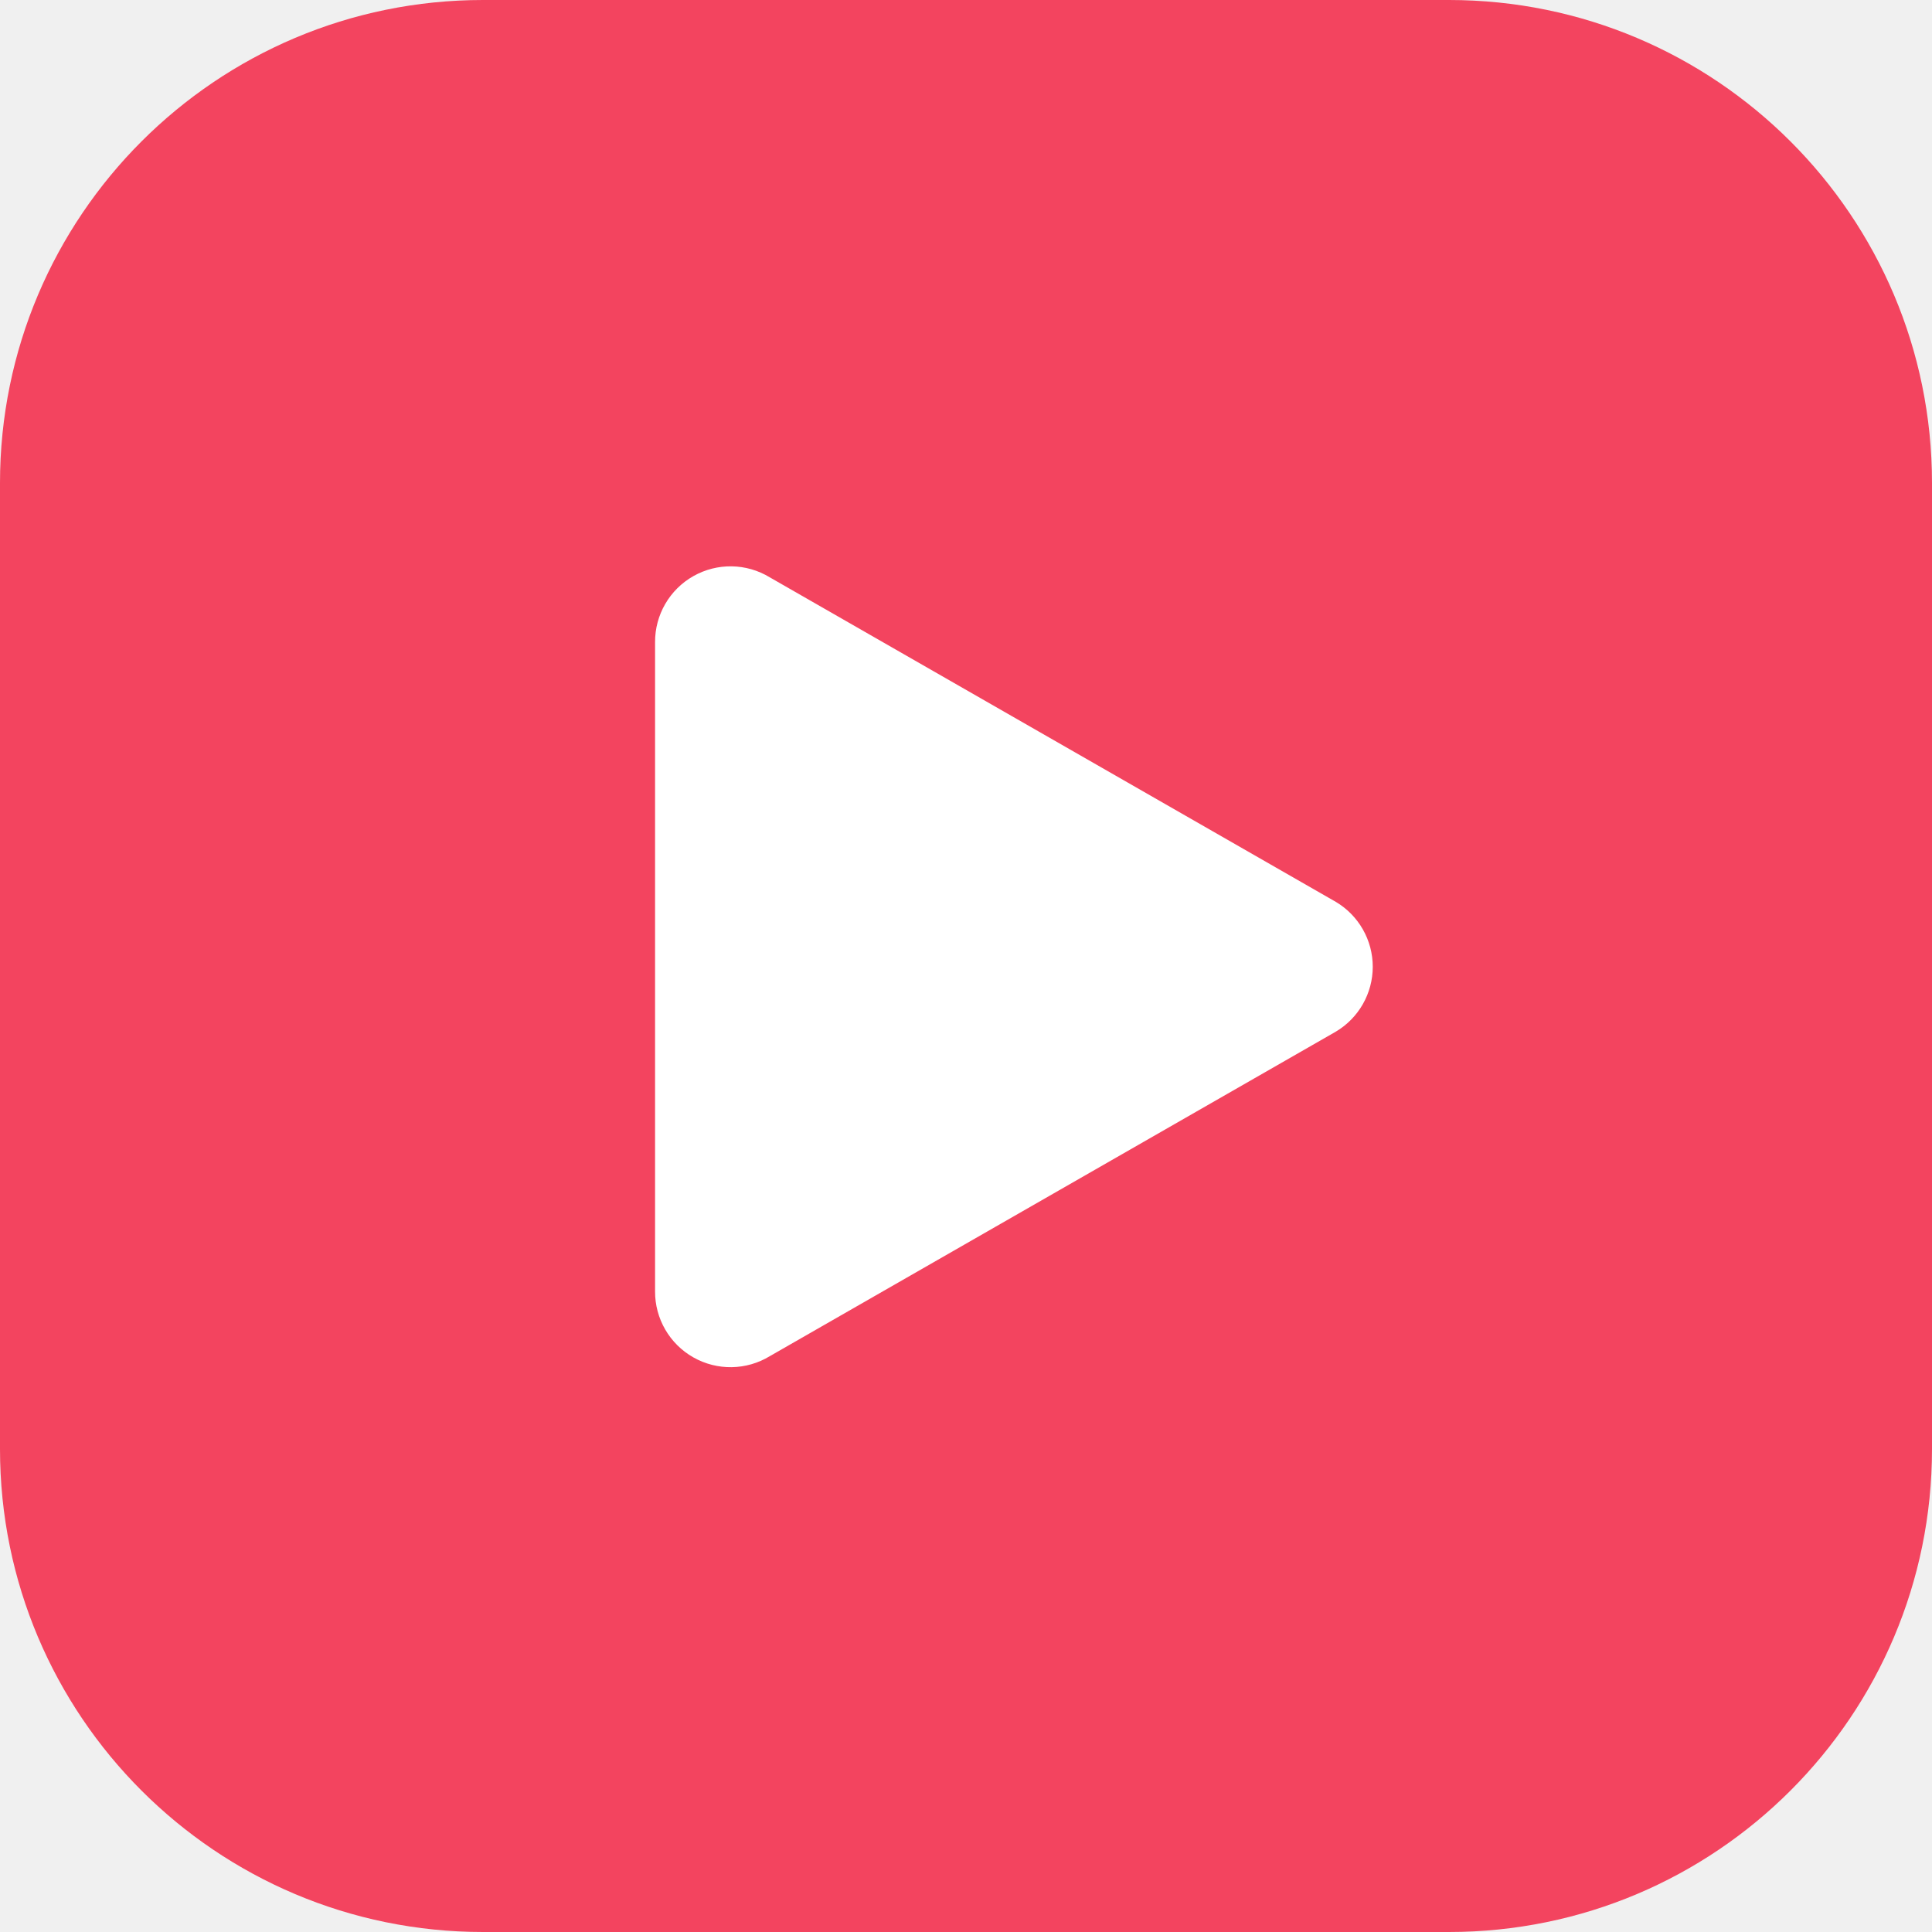
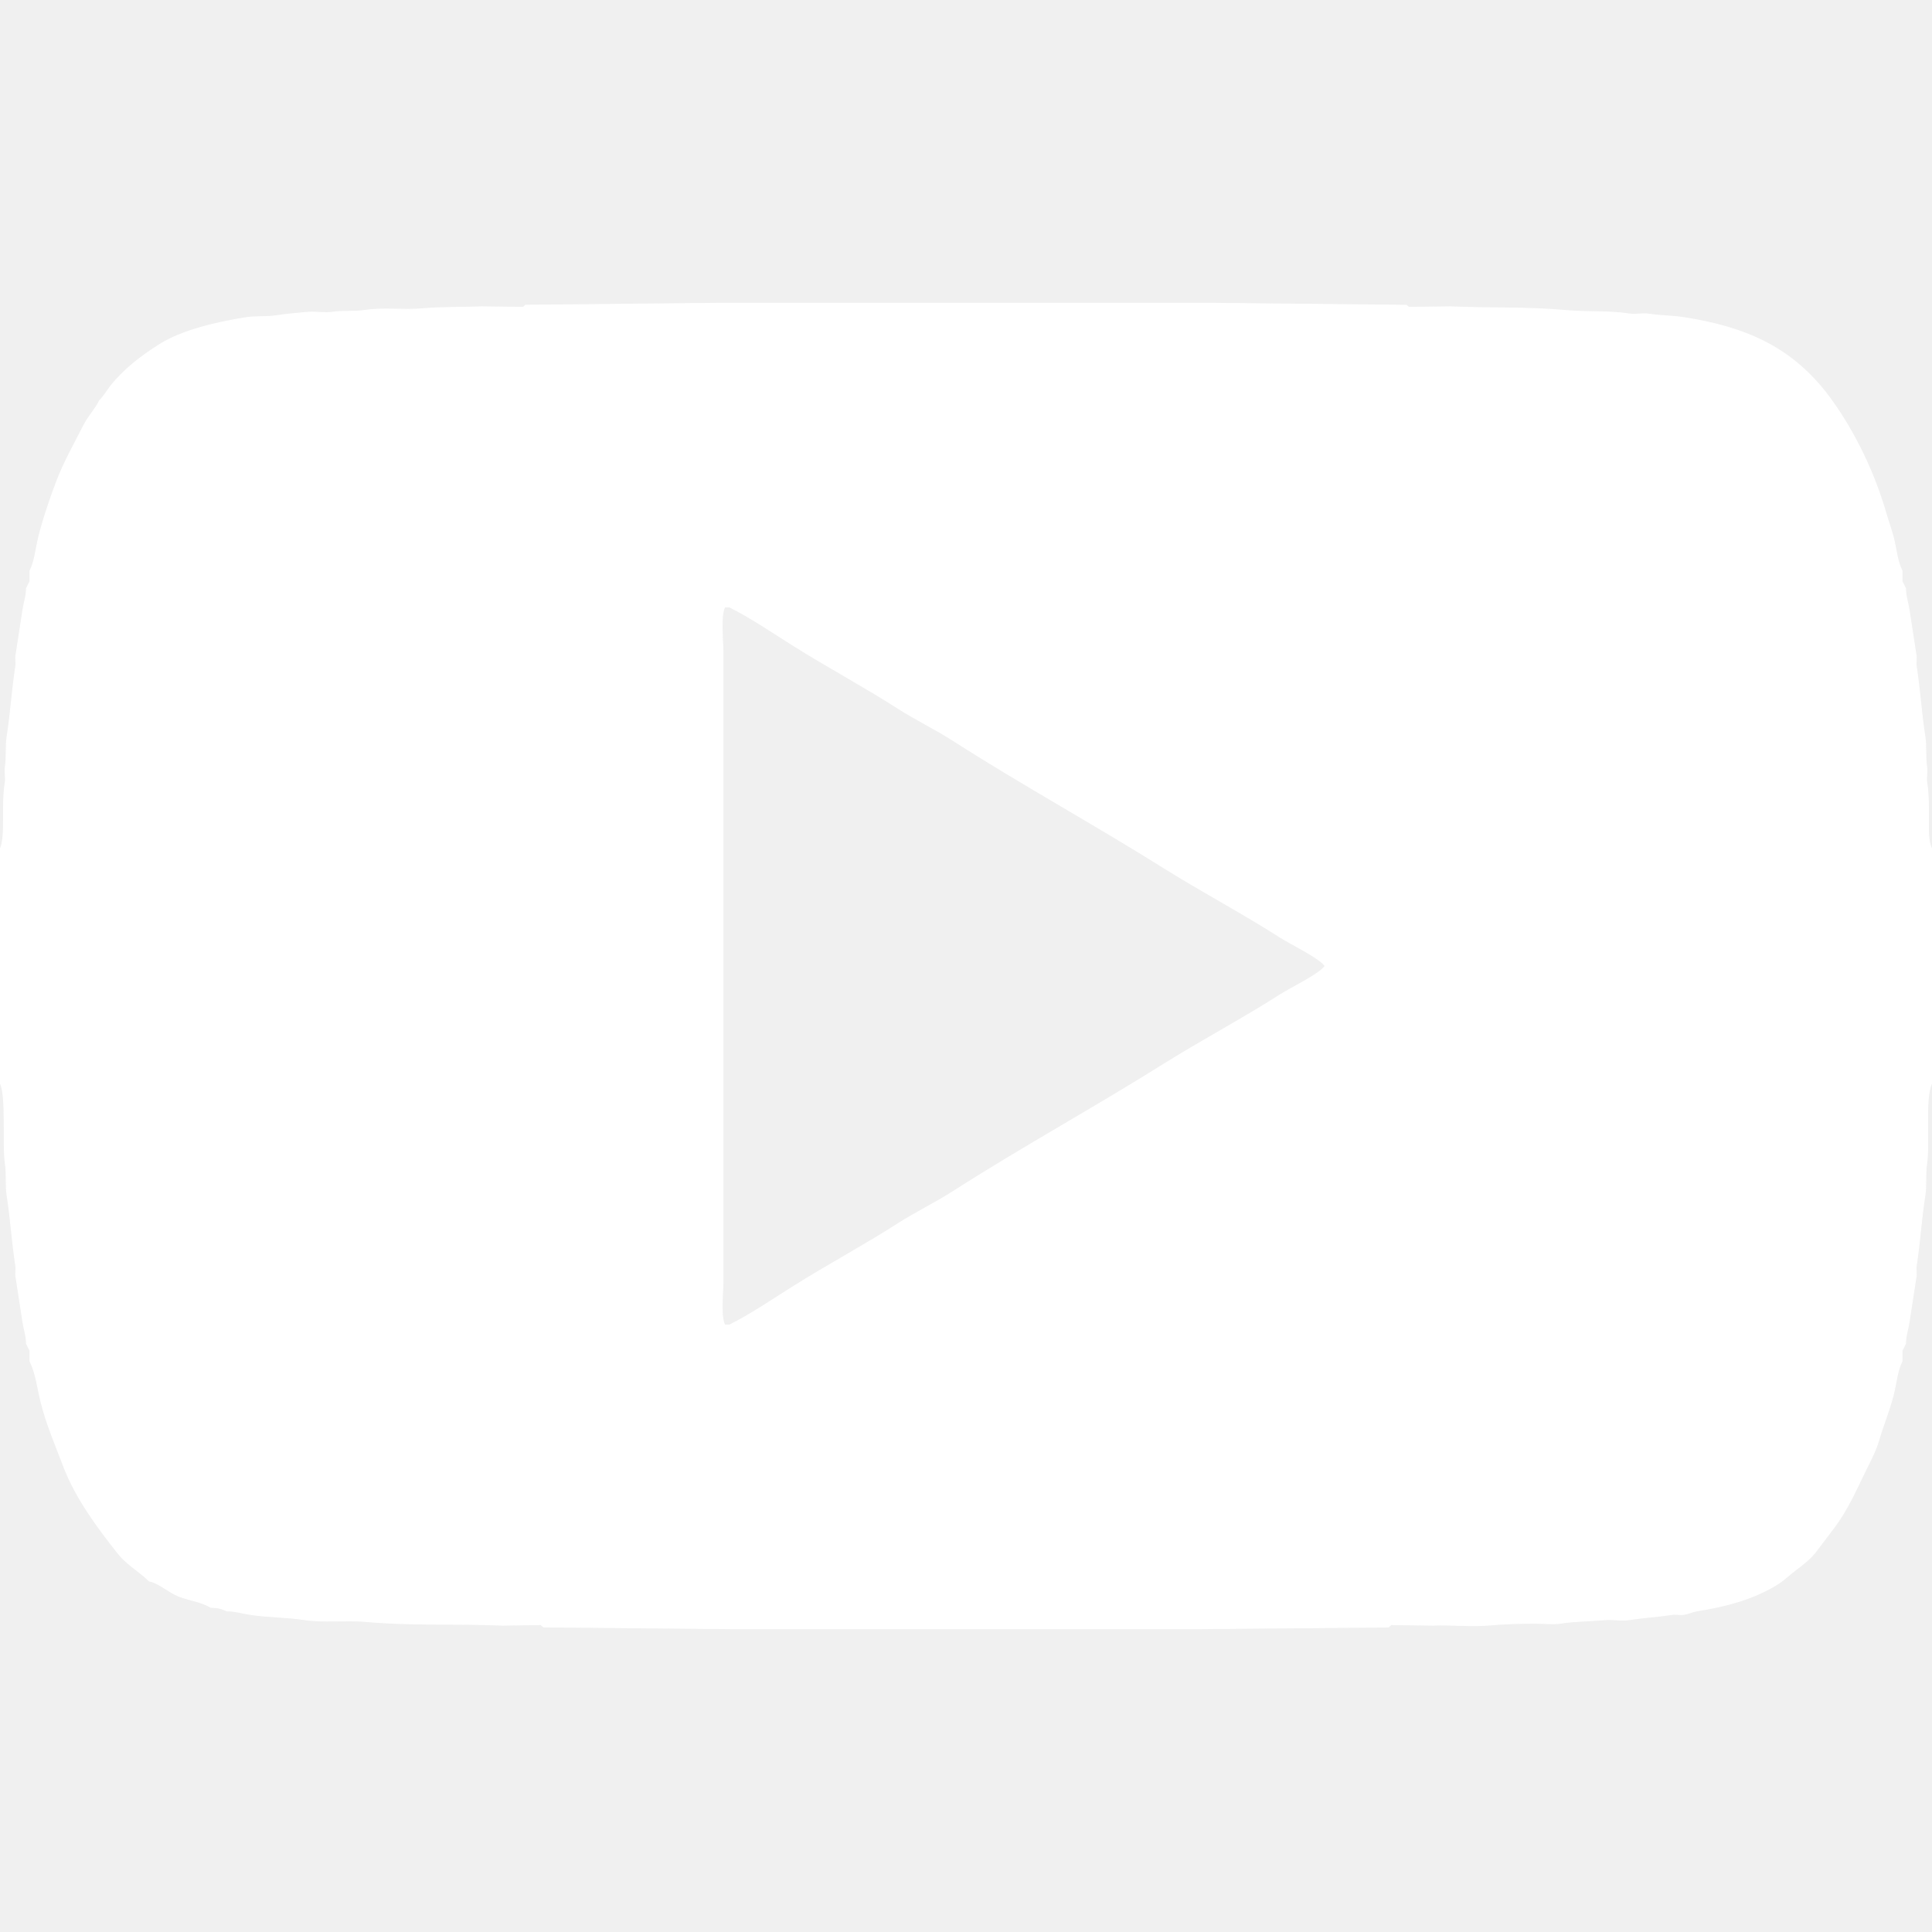
- <svg xmlns="http://www.w3.org/2000/svg" width="256" height="256" viewBox="0 0 256 256">
-   <rect width="256" height="256" rx="64" fill="#f3445f" />
-   <path d="M102 76.5a10 10 0 0 0-15.2 8.6v86a10 10 0 0 0 15.2 8.6l75-43a10 10 0 0 0 0-17.2z" fill="#fff" />
+ <svg xmlns="http://www.w3.org/2000/svg" viewBox="0 0 512 512" width="512" height="512">
+   <path d="M192.18 80.36C234.73 80.36 277.27 80.36 319.82 80.36C337.45 80.54 355.07 80.73 372.69 80.91C372.91 81.09 373.14 81.27 373.36 81.45C377.03 81.4 380.69 81.35 384.35 81.31C394.58 81.76 404.84 81.37 414.98 82.29C420.61 82.81 426.27 82.34 431.82 83.21C433.49 83.48 435.27 82.98 436.94 83.24C440.02 83.73 443.2 83.69 446.29 84.18C462.53 86.72 475.1 91.98 485.1 105.69C491.54 114.52 496.72 125.4 499.76 135.92C500.5 138.52 501.55 141.23 502.09 143.87C502.6 146.33 502.93 149.02 504.05 151.26C504.05 152.2 504.05 153.13 504.05 154.07C504.36 154.69 504.67 155.31 504.99 155.94C504.99 158.01 505.6 159.59 505.91 161.56C506.54 165.62 507.14 169.68 507.78 173.72C507.92 174.63 507.66 175.59 507.81 176.5C508.78 182.7 509.14 189.03 510.12 195.23C510.52 197.84 510.18 200.58 510.58 203.18C510.8 204.54 510.4 205.99 510.61 207.36C511.12 210.59 511.06 213.85 511.06 217.19C511.06 219.52 510.88 222.91 511.92 224.91C511.92 245.64 511.92 266.36 511.92 287.09C509.98 290.8 511.39 303.22 510.58 308.35C510.15 311.1 510.55 314.01 510.12 316.77C509.14 322.97 508.78 329.3 507.81 335.5C507.66 336.41 507.92 337.37 507.78 338.28C507.14 342.32 506.54 346.38 505.91 350.44C505.6 352.41 504.99 353.99 504.99 356.06C504.67 356.69 504.36 357.31 504.05 357.93C504.05 358.87 504.05 359.8 504.05 360.74C502.93 362.98 502.6 365.67 502.09 368.13C501.14 372.72 499.18 377.22 497.88 381.69C497.08 384.47 495.56 387.27 494.32 389.82C492.3 393.95 490.42 398.18 487.91 402.1C485.93 405.19 483.51 408.03 481.36 410.99C479.98 412.87 477.85 414.58 476.01 415.93C474.4 417.11 472.99 418.56 471.31 419.64C464.78 423.82 457.02 425.75 449.59 426.92C448.48 427.09 447.41 427.65 446.29 427.82C445.23 427.99 444.11 427.68 443.05 427.85C439.33 428.43 435.52 428.64 431.8 429.22C429.67 429.56 427.41 429.04 425.26 429.24C421.44 429.59 417.36 429.56 413.56 430.16C411.49 430.48 409.13 430.17 407.03 430.17C402.92 430.17 398.88 430.28 394.87 430.64C389.86 431.1 384.7 430.47 379.67 430.69C376.01 430.64 372.35 430.59 368.69 430.53C368.43 430.74 368.17 430.96 367.91 431.17C350.48 431.33 333.05 431.48 315.62 431.64C275.87 431.64 236.13 431.64 196.38 431.64C178.95 431.48 161.52 431.32 144.09 431.16C143.83 430.95 143.57 430.74 143.31 430.53C139.96 430.59 136.61 430.64 133.26 430.69C121.16 430.16 109.01 430.8 97.02 429.71C92.06 429.25 85.44 429.97 80.67 429.22C75.89 428.47 70.97 428.57 66.18 427.82C64.08 427.49 62.27 426.9 60.08 426.9C58.66 426.19 57.51 425.97 55.88 425.97C53.5 424.47 50.22 424.09 47.55 423.07C44.79 422.02 42.26 419.54 39.51 418.95C36.93 416.37 33.65 414.63 31.33 411.7C25.89 404.86 20.08 396.99 16.92 388.71C14.75 383.01 12.3 377.32 10.84 371.4C9.99 367.95 9.53 363.89 7.95 360.74C7.95 359.8 7.95 358.87 7.95 357.93C7.64 357.31 7.33 356.69 7.01 356.06C7.01 353.99 6.4 352.41 6.09 350.44C5.46 346.38 4.86 342.32 4.22 338.28C4.08 337.37 4.34 336.41 4.19 335.5C3.22 329.3 2.86 322.97 1.88 316.77C1.45 314.01 1.85 311.1 1.42 308.35C0.66 303.51 1.8 290.37 0.08 287.09C0.08 266.36 0.08 245.64 0.08 224.91C0.94 223.27 0.94 219.2 0.94 217.19C0.94 213.85 0.88 210.59 1.39 207.36C1.6 205.99 1.2 204.54 1.42 203.18C1.82 200.58 1.48 197.84 1.88 195.23C2.86 189.03 3.22 182.7 4.19 176.5C4.34 175.59 4.08 174.63 4.22 173.72C4.86 169.67 5.46 165.62 6.09 161.56C6.4 159.59 7.01 158.01 7.01 155.94C7.33 155.31 7.64 154.69 7.95 154.07C7.95 153.13 7.95 152.2 7.95 151.26C9.07 149.02 9.4 146.33 9.91 143.87C10.89 139.15 13.31 132.06 15.05 127.5C16.97 122.47 19.78 117.49 22.22 112.7C23.4 110.4 25.25 108.47 26.42 106.14C27.65 104.9 28.39 103.51 29.46 102.17C32.94 97.78 37.73 94.17 42.39 91.25C48.59 87.37 58.18 85.29 65.24 84.18C67.85 83.77 70.55 84.09 73.16 83.68C75.91 83.25 78.83 83.01 81.59 82.76C83.73 82.57 86 83.08 88.12 82.75C90.87 82.32 93.78 82.71 96.54 82.28C101.62 81.48 106.84 82.29 111.99 81.83C117.14 81.36 122.4 81.54 127.65 81.31C131.31 81.35 134.97 81.4 138.64 81.45C138.86 81.26 139.09 81.08 139.31 80.89C156.93 80.71 174.55 80.54 192.18 80.36ZM192.1 160.81C190.82 162.86 191.59 170 191.59 172.77C191.59 183.21 191.59 193.66 191.59 204.1C191.59 239.79 191.59 275.48 191.59 311.17C191.59 320.68 191.59 330.19 191.59 339.7C191.59 342.39 190.85 349.19 192.1 351.19C192.51 351.18 192.93 351.17 193.34 351.15C199.13 348.26 204.74 344.39 210.25 340.94C219.39 335.2 228.93 330.1 238.01 324.28C242.71 321.27 247.78 318.85 252.48 315.84C270.82 304.08 289.99 293.6 308.44 282.02C318.68 275.61 329.3 270.02 339.48 263.5C341.86 261.97 350.14 257.93 351.15 256C350.14 254.07 341.86 250.03 339.48 248.5C329.3 241.98 318.68 236.39 308.44 229.98C289.99 218.4 270.82 207.92 252.48 196.16C247.78 193.15 242.71 190.73 238.01 187.72C228.93 181.9 219.39 176.8 210.25 171.06C204.74 167.61 199.13 163.74 193.34 160.85C192.93 160.83 192.51 160.82 192.1 160.81Z" fill="#ffffff" fill-rule="evenodd" stroke="#ffffff" stroke-width="0.25" stroke-linejoin="round" />
</svg>
